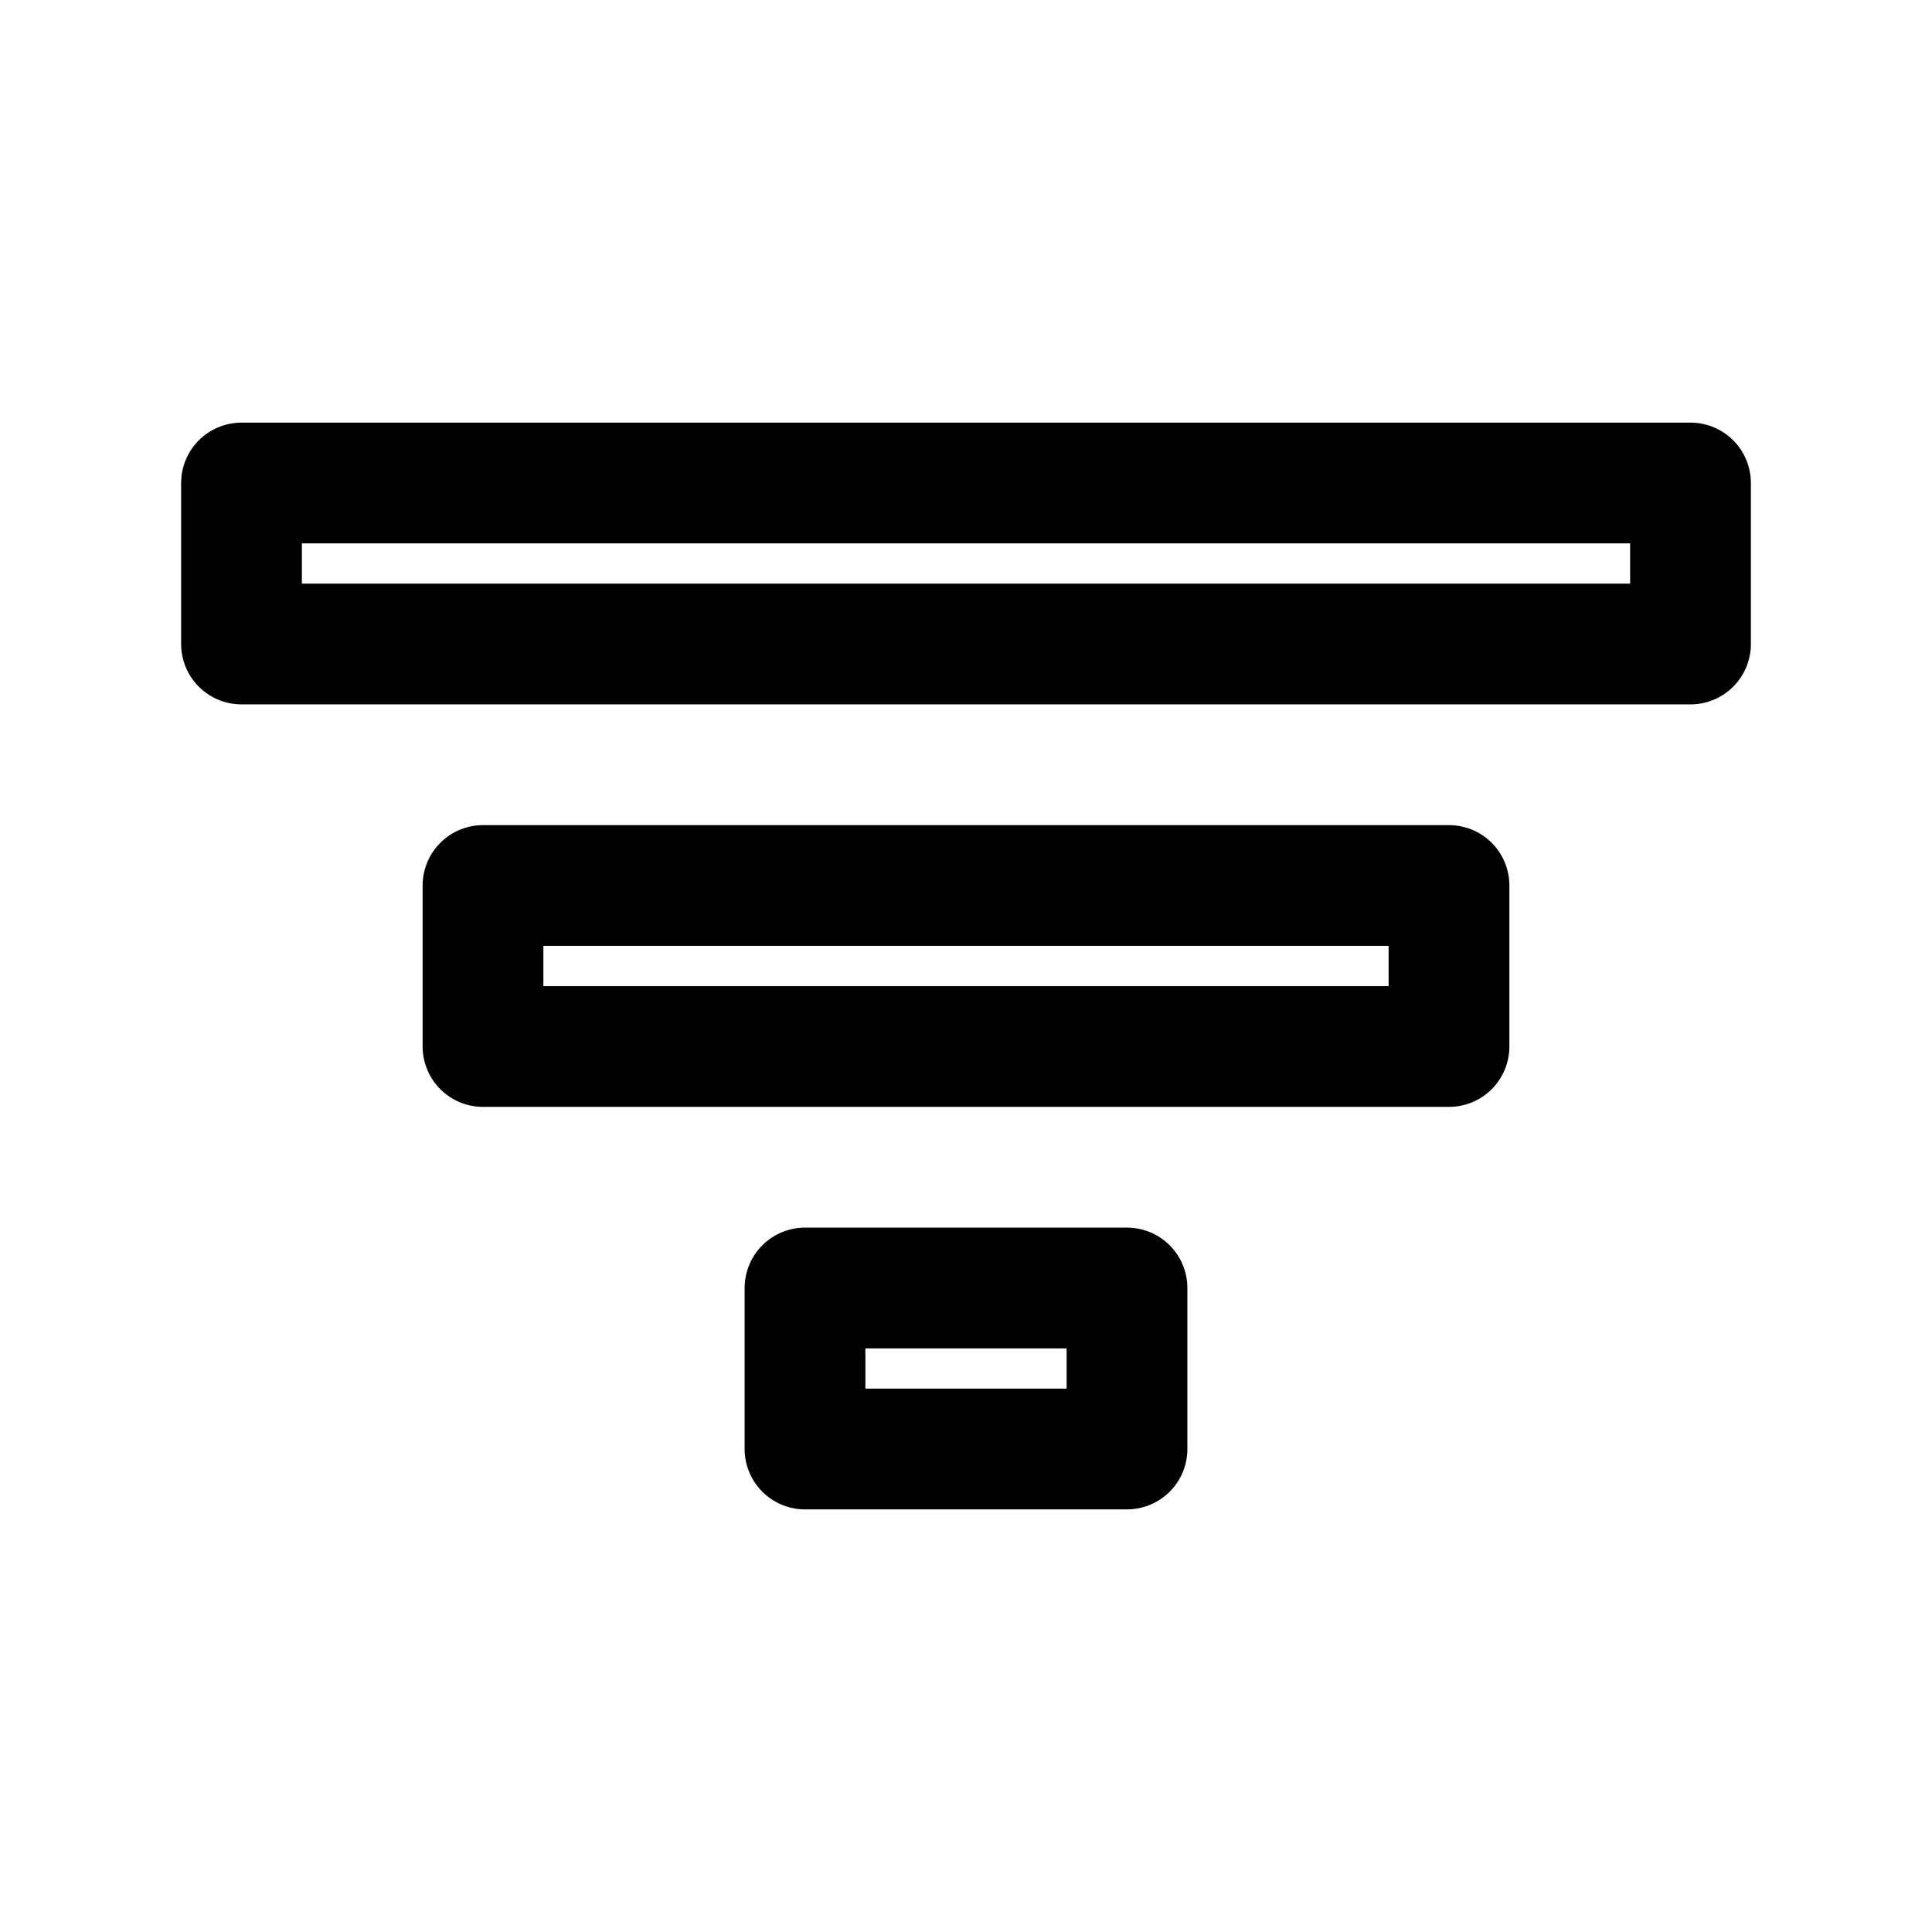
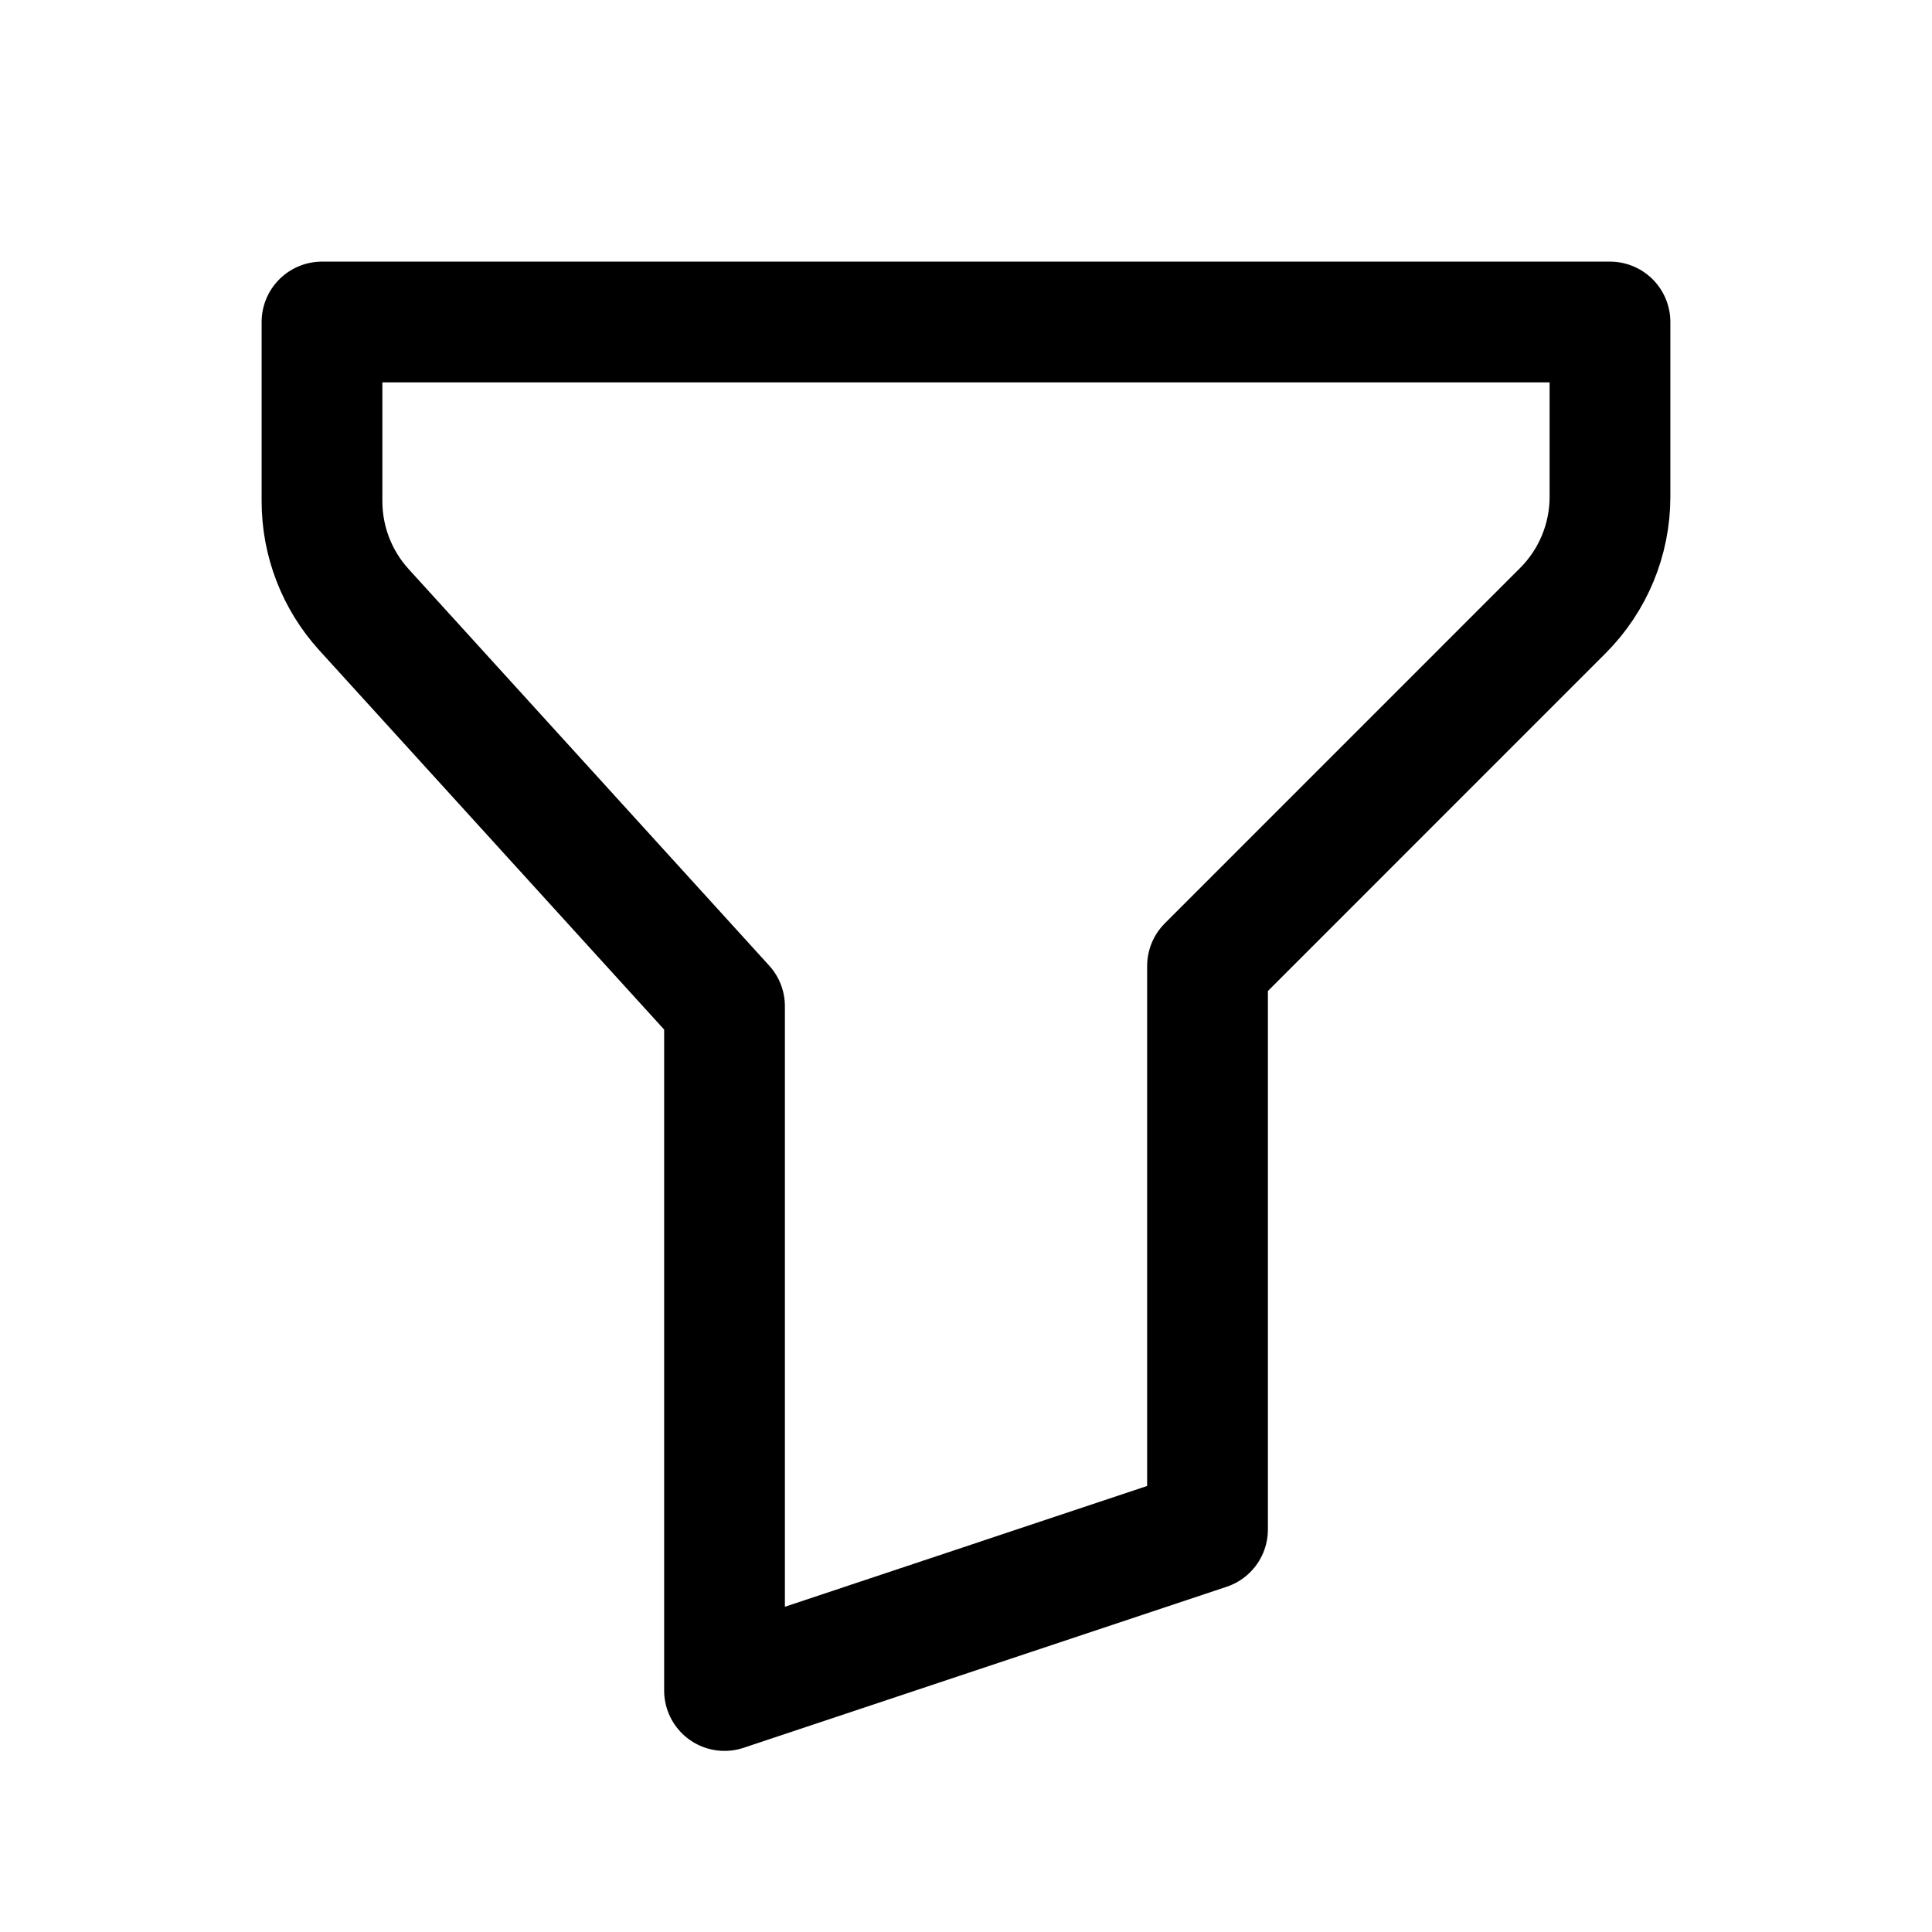
- <svg xmlns="http://www.w3.org/2000/svg" viewBox="0 0 24 24" width="32" height="32" fill="currentColor">
-   <path d="M3 6h18v2H3V6zm3 5h12v2H6v-2zm4 5h4v2h-4v-2z" stroke="currentColor" stroke-width="1.5" fill="none" stroke-linecap="round" stroke-linejoin="round" />
+ <svg xmlns="http://www.w3.org/2000/svg" viewBox="0 0 32 32" width="32" height="32" fill="none">
+   <g transform="translate(4.3333 4.3333)">
+     <path d="M1 1H22.333V3.896C22.333 4.603 22.052 5.281 21.552 5.781L15.667 11.667V21L7.667 23.667V12.333L1.693 5.763C1.247 5.272 1 4.633 1 3.969V1Z" stroke="currentColor" stroke-width="2" stroke-linecap="round" stroke-linejoin="round" />
+   </g>
</svg>
